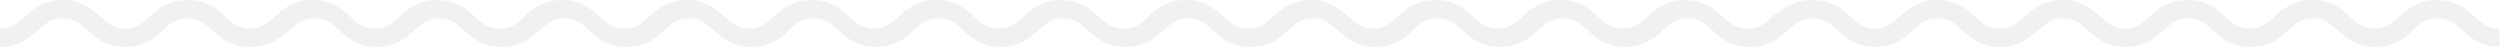
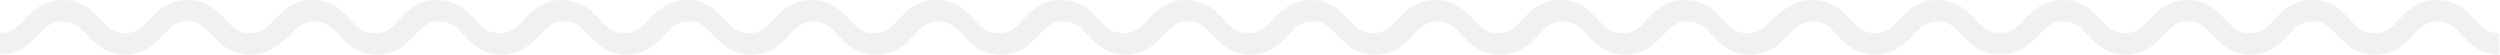
- <svg xmlns="http://www.w3.org/2000/svg" width="320" height="6" viewBox="0 0 320 6" fill="none">
-   <path d="M320 6C317.496 6 316.188 4.8 315.13 3.835C314.184 2.974 313.489 2.348 312.014 2.348C310.511 2.348 309.843 2.974 308.897 3.835C307.84 4.8 306.532 6 304.028 6C301.523 6 300.216 4.8 299.158 3.835C298.212 2.974 297.517 2.348 296.042 2.348C294.567 2.348 293.871 2.974 292.925 3.835C291.868 4.8 290.56 6 288.056 6C285.551 6 284.243 4.8 283.186 3.835C282.24 2.974 281.544 2.348 280.07 2.348C278.567 2.348 277.899 2.974 276.953 3.835C275.896 4.8 274.588 6 272.083 6C269.579 6 268.271 4.8 267.214 3.835C266.268 2.974 265.572 2.348 264.097 2.348C262.595 2.348 261.927 2.974 260.981 3.835C259.812 4.8 258.504 6 256 6C253.496 6 252.188 4.8 251.13 3.835C250.184 2.974 249.489 2.348 248.014 2.348C246.511 2.348 245.843 2.974 244.897 3.835C243.84 4.8 242.532 6 240.028 6C237.523 6 236.216 4.8 235.158 3.835C234.212 2.974 233.517 2.348 232.042 2.348C230.539 2.348 229.871 2.974 228.925 3.835C227.812 4.8 226.504 6 224 6C221.496 6 220.188 4.8 219.13 3.835C218.184 2.974 217.489 2.348 216.014 2.348C214.511 2.348 213.843 2.974 212.897 3.835C211.84 4.8 210.532 6 208.028 6C205.523 6 204.216 4.8 203.158 3.835C202.212 2.974 201.517 2.348 200.042 2.348C198.567 2.348 197.871 2.974 196.925 3.835C195.84 4.8 194.504 6 192 6C189.496 6 188.188 4.8 187.13 3.835C186.184 2.974 185.489 2.348 184.014 2.348C182.511 2.348 181.843 2.974 180.897 3.835C179.84 4.8 178.532 6 176.028 6C173.523 6 172.216 4.8 171.158 3.835C170.212 2.974 169.517 2.348 168.042 2.348C166.539 2.348 165.871 2.974 164.925 3.835C163.868 4.8 162.56 6 160.056 6C157.551 6 156.243 4.8 155.186 3.835C154.24 2.974 153.544 2.348 152.07 2.348C150.595 2.348 149.899 2.974 148.953 3.835C147.896 4.8 146.588 6 144.083 6C141.579 6 140.271 4.8 139.214 3.835C138.268 2.974 137.572 2.348 136.097 2.348C134.595 2.348 133.927 2.974 132.981 3.835C131.923 4.8 130.616 6 128.111 6C125.607 6 124.299 4.8 123.242 3.835C122.296 2.974 121.6 2.348 120.125 2.348C118.623 2.348 117.955 2.974 117.009 3.835C115.951 4.8 114.643 6 112.139 6C109.635 6 108.327 4.8 107.27 3.835C106.323 2.974 105.628 2.348 104.153 2.348C102.65 2.348 101.983 2.974 101.037 3.835C99.979 4.8 98.671 6 96.167 6C93.663 6 92.355 4.8 91.297 3.835C90.351 2.974 89.656 2.348 88.181 2.348C86.706 2.348 86.01 2.974 85.064 3.835C84.007 4.8 82.699 6 80.195 6C77.69 6 76.383 4.8 75.325 3.835C74.379 2.974 73.683 2.348 72.209 2.348C70.706 2.348 70.038 2.974 69.092 3.835C68.035 4.8 66.727 6 64.223 6C61.718 6 60.41 4.8 59.353 3.835C58.407 2.974 57.711 2.348 56.236 2.348C54.734 2.348 54.066 2.974 53.12 3.835C52.063 4.8 50.755 6 48.25 6C45.746 6 44.438 4.8 43.381 3.835C42.435 2.974 41.739 2.348 40.264 2.348C38.762 2.348 38.094 2.974 37.148 3.835C35.84 4.8 34.504 6 32 6C29.496 6 28.188 4.8 27.13 3.835C26.184 2.974 25.489 2.348 24.014 2.348C22.511 2.348 21.843 2.974 20.897 3.835C19.84 4.8 18.532 6 16.028 6C13.524 6 12.216 4.8 11.158 3.835C10.184 2.974 9.489 2.348 8.014 2.348C6.511 2.348 5.843 2.974 4.897 3.835C3.812 4.8 2.504 6 0 6V3.652C1.503 3.652 2.17 3.026 3.117 2.165C4.174 1.2 5.482 0 8.014 0C10.518 0 11.826 1.2 12.883 2.165C13.83 3.026 14.525 3.652 16 3.652C17.503 3.652 18.17 3.026 19.116 2.165C20.174 1.2 21.51 0 24.014 0C26.518 0 27.826 1.2 28.884 2.165C29.83 3.026 30.525 3.652 32 3.652C33.503 3.652 34.17 3.026 35.117 2.165C36.174 1.2 37.482 0 39.986 0C42.49 0 43.798 1.2 44.856 2.165C45.802 3.026 46.497 3.652 47.972 3.652C49.475 3.652 50.143 3.026 51.089 2.165C52.146 1.2 53.454 0 55.958 0C58.463 0 59.77 1.2 60.828 2.165C61.774 3.026 62.47 3.652 63.944 3.652C65.447 3.652 66.115 3.026 67.061 2.165C68.118 1.2 69.426 0 71.93 0C74.435 0 75.743 1.2 76.8 2.165C77.746 3.026 78.442 3.652 79.916 3.652C81.419 3.652 82.087 3.026 83.033 2.165C84.09 1.2 85.398 0 87.903 0C90.407 0 91.715 1.2 92.772 2.165C93.718 3.026 94.414 3.652 95.889 3.652C97.391 3.652 98.059 3.026 99.005 2.165C100.063 1.2 101.37 0 103.875 0C106.379 0 107.687 1.2 108.744 2.165C109.69 3.026 110.386 3.652 111.861 3.652C113.336 3.652 114.031 3.026 114.977 2.165C116.035 1.2 117.343 0 119.847 0C122.351 0 123.659 1.2 124.717 2.165C125.663 3.026 126.358 3.652 127.833 3.652C129.336 3.652 130.003 3.026 130.95 2.165C132.007 1.2 133.315 0 135.819 0C138.323 0 139.631 1.2 140.689 2.165C141.635 3.026 142.33 3.652 143.805 3.652C145.308 3.652 145.976 3.026 146.922 2.165C147.979 1.2 149.287 0 151.791 0C154.296 0 155.603 1.2 156.661 2.165C157.607 3.026 158.303 3.652 159.777 3.652C161.28 3.652 161.948 3.026 162.894 2.165C163.951 1.2 165.259 0 167.763 0C170.268 0 171.576 1.2 172.633 2.165C173.579 3.026 174.275 3.652 175.75 3.652C177.252 3.652 177.92 3.026 178.866 2.165C179.923 1.2 181.231 0 183.736 0C186.24 0 187.548 1.2 188.605 2.165C189.551 3.026 190.247 3.652 191.722 3.652C193.224 3.652 193.892 3.026 194.838 2.165C195.896 1.2 197.203 0 199.708 0C202.212 0 203.52 1.2 204.577 2.165C205.523 3.026 206.219 3.652 207.694 3.652C209.197 3.652 209.864 3.026 210.81 2.165C211.868 1.2 213.176 0 215.68 0C218.184 0 219.492 1.2 220.55 2.165C221.496 3.026 222.191 3.652 223.666 3.652C225.169 3.652 225.837 3.026 226.783 2.165C228.174 1.2 229.482 0 232.014 0C234.518 0 235.826 1.2 236.883 2.165C237.83 3.026 238.525 3.652 240 3.652C241.475 3.652 242.17 3.026 243.117 2.165C244.174 1.2 245.482 0 247.986 0C250.49 0 251.798 1.2 252.856 2.165C253.802 3.026 254.497 3.652 255.972 3.652C257.447 3.652 258.143 3.026 259.089 2.165C260.174 1.2 261.482 0 264.014 0C266.546 0 267.826 1.2 268.883 2.165C269.83 3.026 270.525 3.652 272 3.652C273.475 3.652 274.17 3.026 275.117 2.165C276.174 1.2 277.482 0 279.986 0C282.49 0 283.798 1.2 284.856 2.165C285.802 3.026 286.497 3.652 287.972 3.652C289.475 3.652 290.143 3.026 291.089 2.165C292.146 1.2 293.454 0 295.958 0C298.463 0 299.77 1.2 300.828 2.165C301.774 3.026 302.47 3.652 303.944 3.652C305.419 3.652 306.115 3.026 307.061 2.165C308.118 1.2 309.426 0 311.93 0C314.435 0 315.743 1.2 316.8 2.165C317.746 3.026 318.442 3.652 319.917 3.652V6H320Z" fill="#F1F1F1" />
+ <svg xmlns="http://www.w3.org/2000/svg" width="1052" height="23" viewBox="0 0 1052 23" fill="none">
+   <path d="M1052 23C1043.77 23 1039.47 18.4 1035.99 14.7C1032.88 11.4 1030.59 9 1025.75 9C1020.81 9 1018.61 11.4 1015.5 14.7C1012.02 18.4 1007.72 23 999.491 23C991.258 23 986.959 18.4 983.483 14.7C980.372 11.4 978.086 9 973.237 9C968.389 9 966.102 11.4 962.992 14.7C959.515 18.4 955.216 23 946.983 23C938.75 23 934.45 18.4 930.974 14.7C927.864 11.4 925.577 9 920.729 9C915.789 9 913.593 11.4 910.483 14.7C907.007 18.4 902.707 23 894.474 23C886.241 23 881.942 18.4 878.466 14.7C875.355 11.4 873.068 9 868.22 9C863.28 9 861.085 11.4 857.975 14.7C854.133 18.4 849.833 23 841.6 23C833.367 23 829.067 18.4 825.591 14.7C822.481 11.4 820.194 9 815.346 9C810.406 9 808.21 11.4 805.1 14.7C801.624 18.4 797.324 23 789.091 23C780.858 23 776.559 18.4 773.083 14.7C769.972 11.4 767.686 9 762.837 9C757.897 9 755.702 11.4 752.592 14.7C748.932 18.4 744.633 23 736.4 23C728.167 23 723.867 18.4 720.391 14.7C717.281 11.4 714.994 9 710.146 9C705.206 9 703.01 11.4 699.9 14.7C696.424 18.4 692.124 23 683.891 23C675.658 23 671.359 18.4 667.883 14.7C664.772 11.4 662.486 9 657.637 9C652.789 9 650.502 11.4 647.392 14.7C643.824 18.4 639.433 23 631.2 23C622.967 23 618.667 18.4 615.191 14.7C612.081 11.4 609.794 9 604.946 9C600.006 9 597.81 11.4 594.7 14.7C591.224 18.4 586.924 23 578.691 23C570.458 23 566.159 18.4 562.683 14.7C559.573 11.4 557.286 9 552.437 9C547.497 9 545.302 11.4 542.192 14.7C538.715 18.4 534.416 23 526.183 23C517.95 23 513.65 18.4 510.174 14.7C507.064 11.4 504.777 9 499.929 9C495.08 9 492.793 11.4 489.683 14.7C486.207 18.4 481.907 23 473.674 23C465.441 23 461.142 18.4 457.666 14.7C454.555 11.4 452.269 9 447.42 9C442.48 9 440.285 11.4 437.175 14.7C433.698 18.4 429.399 23 421.166 23C412.933 23 408.633 18.4 405.157 14.7C402.047 11.4 399.76 9 394.912 9C389.972 9 387.776 11.4 384.666 14.7C381.19 18.4 376.89 23 368.657 23C360.424 23 356.125 18.4 352.649 14.7C349.538 11.4 347.251 9 342.403 9C337.463 9 335.268 11.4 332.158 14.7C328.681 18.4 324.382 23 316.149 23C307.916 23 303.616 18.4 300.14 14.7C297.03 11.4 294.743 9 289.895 9C285.046 9 282.759 11.4 279.649 14.7C276.173 18.4 271.873 23 263.64 23C255.407 23 251.108 18.4 247.632 14.7C244.521 11.4 242.234 9 237.386 9C232.446 9 230.251 11.4 227.141 14.7C223.664 18.4 219.365 23 211.132 23C202.899 23 198.599 18.4 195.123 14.7C192.013 11.4 189.726 9 184.878 9C179.938 9 177.742 11.4 174.632 14.7C171.156 18.4 166.856 23 158.623 23C150.39 23 146.091 18.4 142.615 14.7C139.504 11.4 137.217 9 132.369 9C127.429 9 125.234 11.4 122.123 14.7C117.824 18.4 113.433 23 105.2 23C96.967 23 92.668 18.4 89.191 14.7C86.081 11.4 83.794 9 78.946 9C74.006 9 71.81 11.4 68.7 14.7C65.224 18.4 60.925 23 52.691 23C44.458 23 40.159 18.4 36.683 14.7C33.481 11.4 31.194 9 26.346 9C21.406 9 19.21 11.4 16.1 14.7C12.533 18.4 8.233 23 0 23V14C4.94 14 7.135 11.6 10.246 8.3C13.722 4.6 18.021 0 26.346 0C34.579 0 38.878 4.6 42.354 8.3C45.465 11.6 47.752 14 52.6 14C57.54 14 59.735 11.6 62.846 8.3C66.322 4.6 70.713 0 78.946 0C87.179 0 91.478 4.6 94.954 8.3C98.065 11.6 100.352 14 105.2 14C110.14 14 112.335 11.6 115.446 8.3C118.922 4.6 123.221 0 131.454 0C139.687 0 143.987 4.6 147.463 8.3C150.573 11.6 152.86 14 157.709 14C162.648 14 164.844 11.6 167.954 8.3C171.43 4.6 175.73 0 183.963 0C192.196 0 196.495 4.6 199.971 8.3C203.082 11.6 205.369 14 210.217 14C215.157 14 217.352 11.6 220.463 8.3C223.939 4.6 228.238 0 236.471 0C244.704 0 249.004 4.6 252.48 8.3C255.59 11.6 257.877 14 262.726 14C267.665 14 269.861 11.6 272.971 8.3C276.447 4.6 280.747 0 288.98 0C297.213 0 301.512 4.6 304.988 8.3C308.099 11.6 310.386 14 315.234 14C320.174 14 322.369 11.6 325.48 8.3C328.956 4.6 333.255 0 341.488 0C349.721 0 354.021 4.6 357.497 8.3C360.607 11.6 362.894 14 367.743 14C372.591 14 374.878 11.6 377.988 8.3C381.464 4.6 385.764 0 393.997 0C402.23 0 406.529 4.6 410.006 8.3C413.116 11.6 415.403 14 420.251 14C425.191 14 427.386 11.6 430.497 8.3C433.973 4.6 438.272 0 446.505 0C454.738 0 459.038 4.6 462.514 8.3C465.624 11.6 467.911 14 472.76 14C477.699 14 479.895 11.6 483.005 8.3C486.481 4.6 490.781 0 499.014 0C507.247 0 511.546 4.6 515.023 8.3C518.133 11.6 520.42 14 525.268 14C530.208 14 532.404 11.6 535.514 8.3C538.99 4.6 543.289 0 551.522 0C559.755 0 564.055 4.6 567.531 8.3C570.641 11.6 572.928 14 577.777 14C582.716 14 584.912 11.6 588.022 8.3C591.498 4.6 595.798 0 604.031 0C612.264 0 616.563 4.6 620.04 8.3C623.15 11.6 625.437 14 630.285 14C635.225 14 637.421 11.6 640.531 8.3C644.007 4.6 648.306 0 656.539 0C664.773 0 669.072 4.6 672.548 8.3C675.658 11.6 677.945 14 682.794 14C687.734 14 689.929 11.6 693.039 8.3C696.515 4.6 700.815 0 709.048 0C717.281 0 721.581 4.6 725.057 8.3C728.167 11.6 730.454 14 735.302 14C740.242 14 742.438 11.6 745.548 8.3C750.122 4.6 754.421 0 762.746 0C770.979 0 775.278 4.6 778.754 8.3C781.865 11.6 784.152 14 789 14C793.848 14 796.135 11.6 799.246 8.3C802.722 4.6 807.021 0 815.254 0C823.487 0 827.787 4.6 831.263 8.3C834.373 11.6 836.66 14 841.509 14C846.357 14 848.644 11.6 851.754 8.3C855.322 4.6 859.621 0 867.946 0C876.27 0 880.478 4.6 883.954 8.3C887.065 11.6 889.352 14 894.2 14C899.048 14 901.335 11.6 904.446 8.3C907.922 4.6 912.221 0 920.454 0C928.687 0 932.987 4.6 936.463 8.3C939.573 11.6 941.86 14 946.708 14C951.648 14 953.844 11.6 956.954 8.3C960.43 4.6 964.73 0 972.963 0C981.196 0 985.495 4.6 988.971 8.3C992.082 11.6 994.369 14 999.217 14C1004.07 14 1006.35 11.6 1009.46 8.3C1012.94 4.6 1017.24 0 1025.47 0C1033.7 0 1038 4.6 1041.48 8.3C1044.59 11.6 1046.88 14 1051.73 14V23H1052Z" fill="#F1F1F1" />
</svg>
